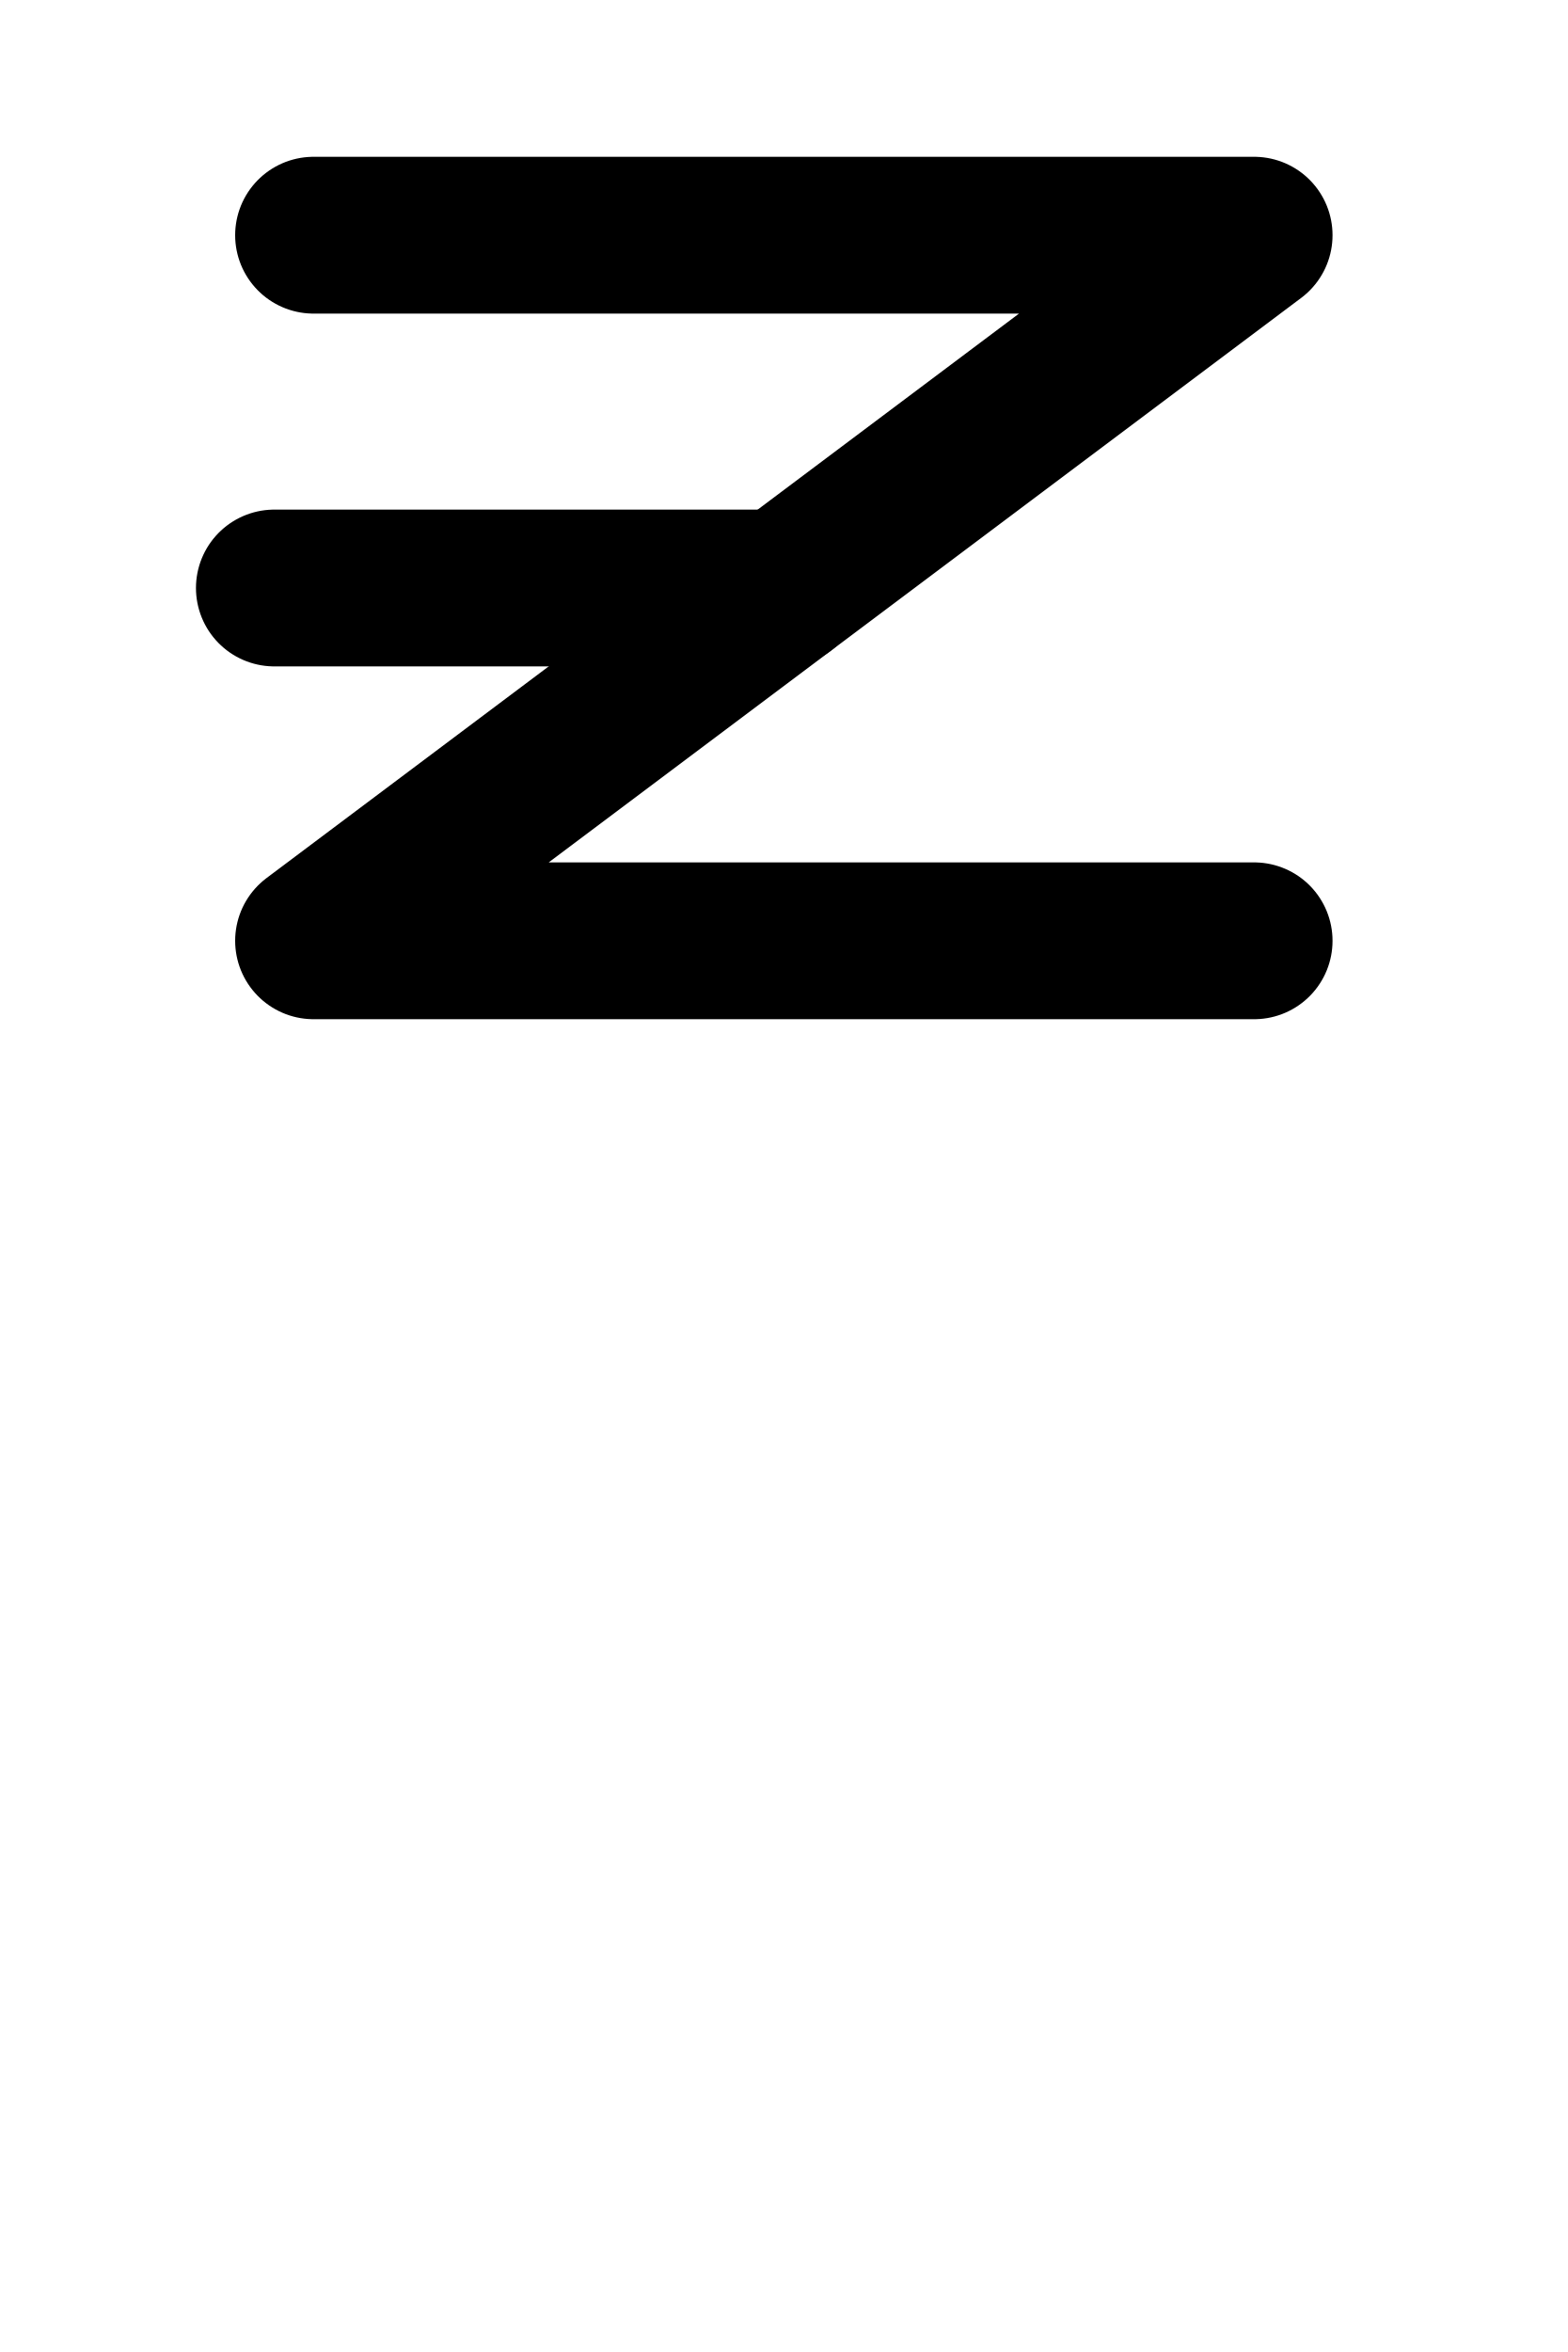
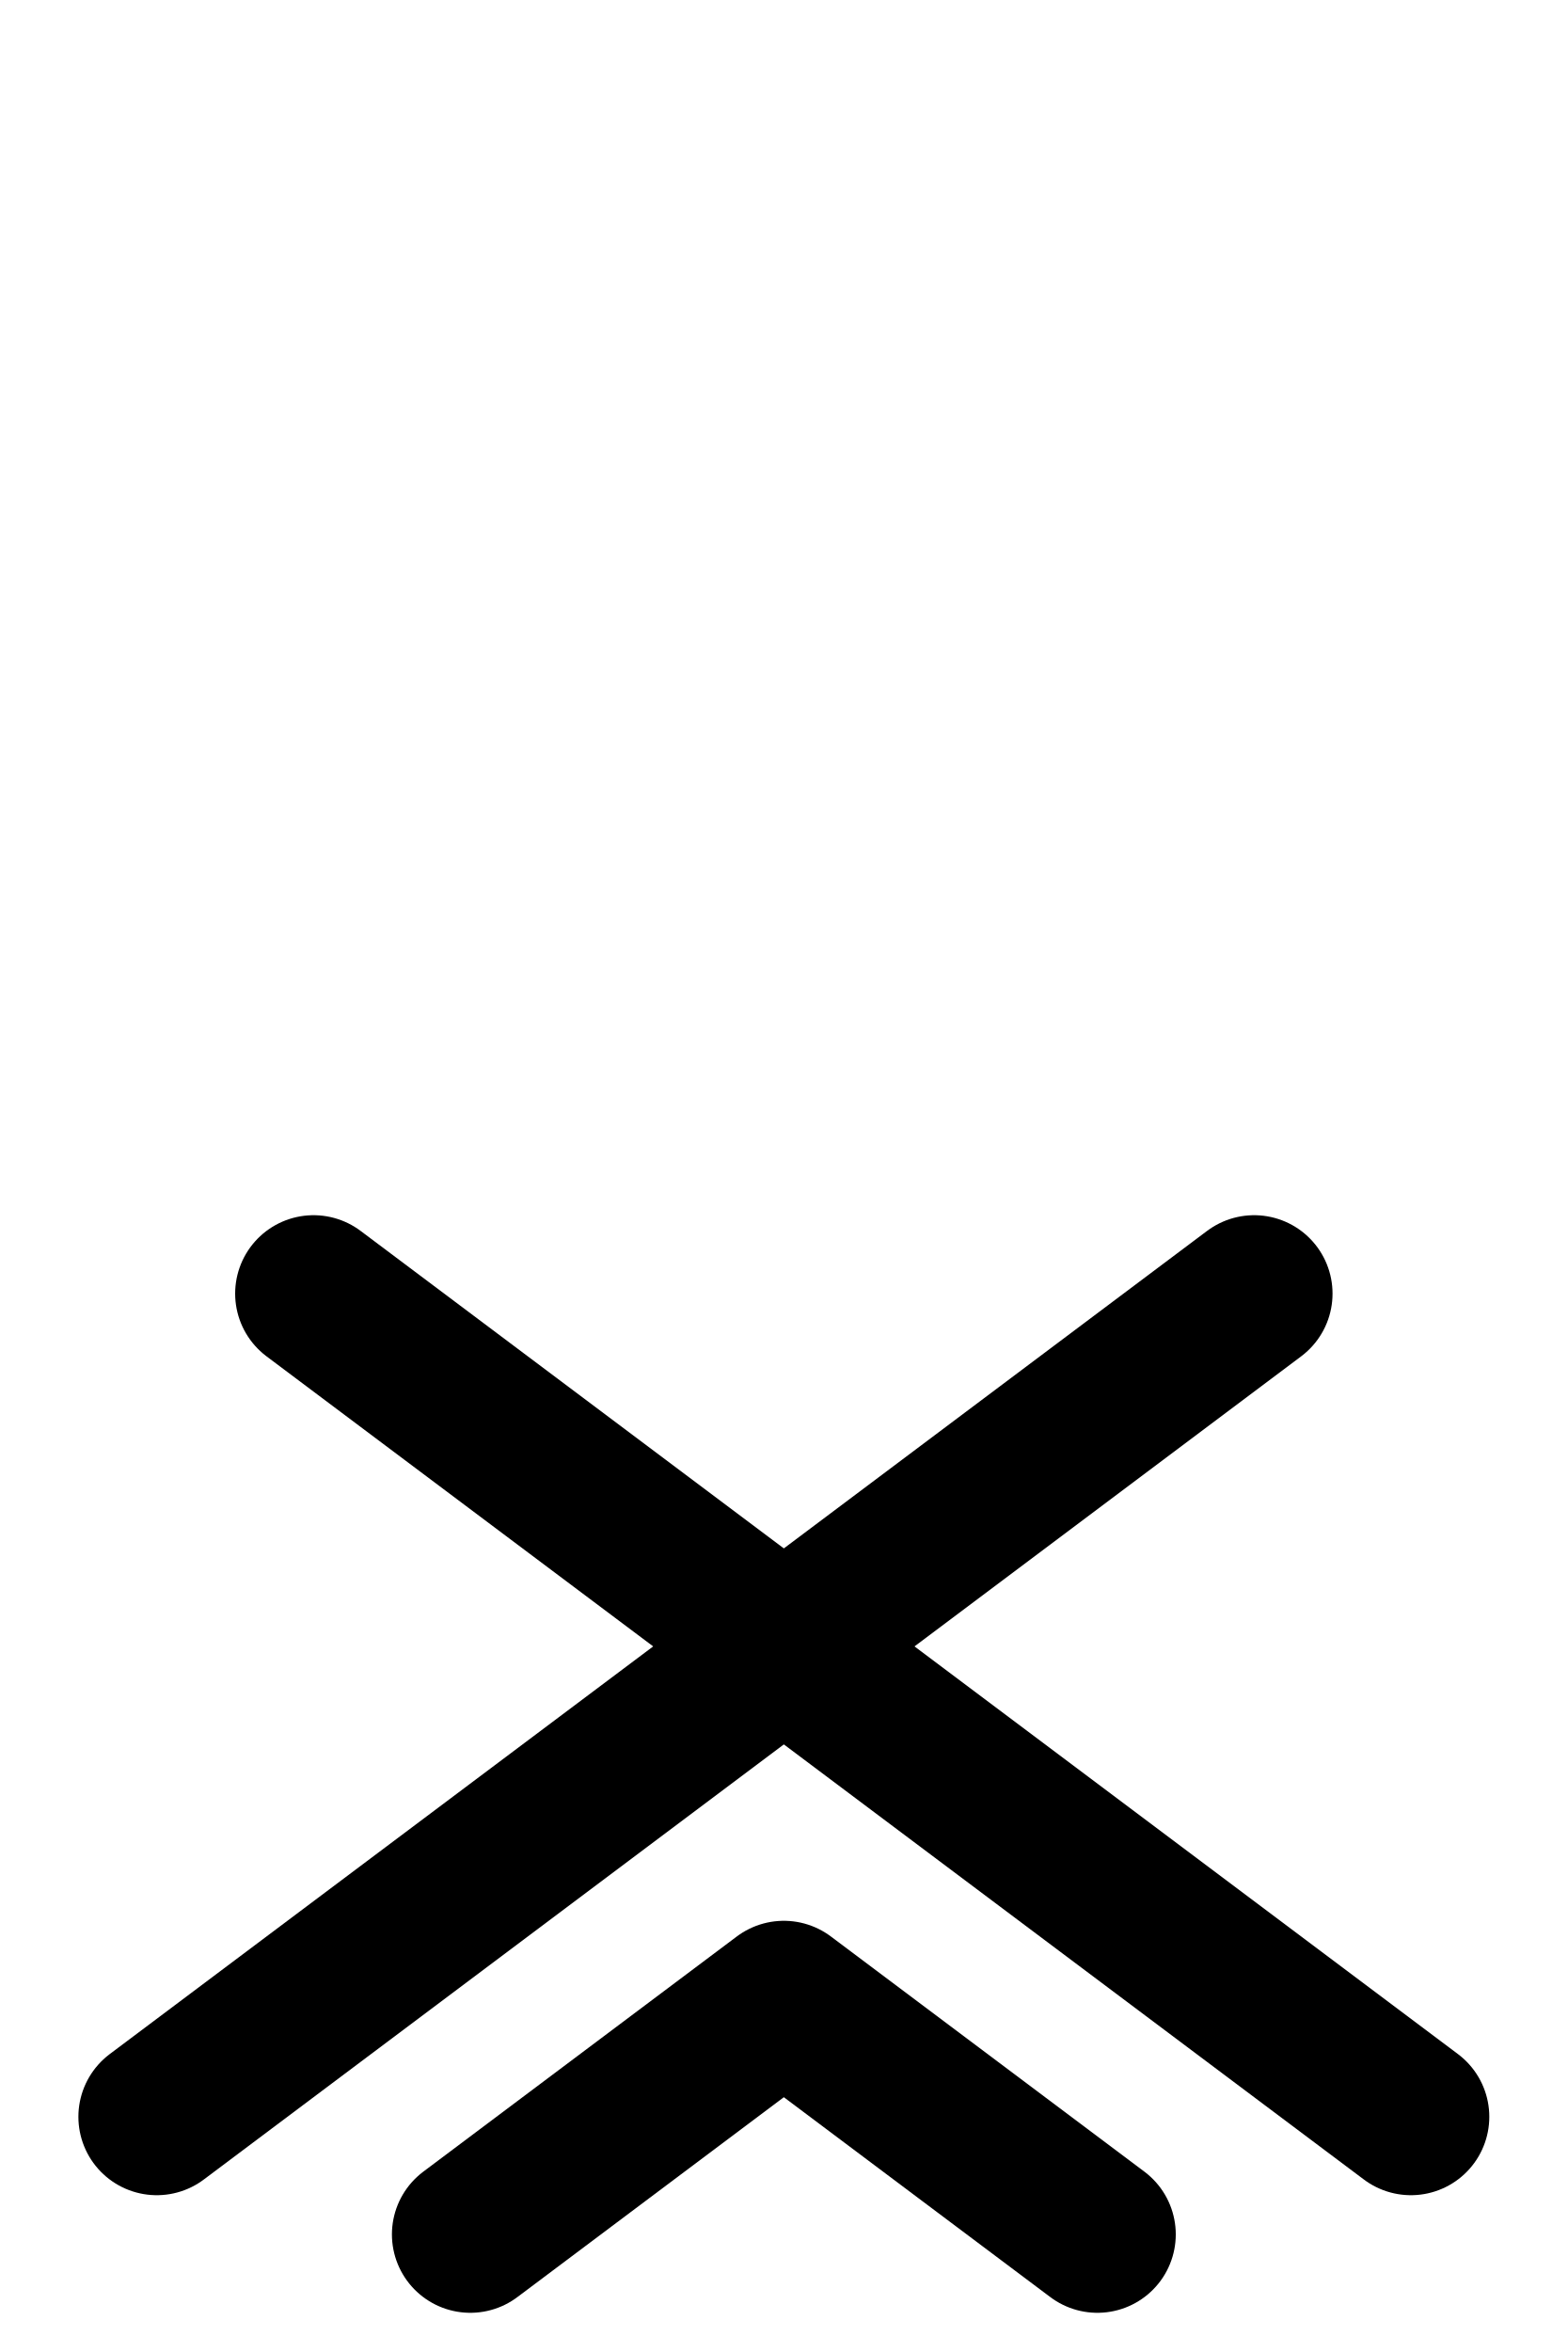
<svg xmlns="http://www.w3.org/2000/svg" xmlns:xlink="http://www.w3.org/1999/xlink" width="40" height="60" viewBox="0 0 40 60" version="1.1" id="svg5">
  <defs id="defs2">
-     <color-profile name="Blue" xlink:href="file:///usr/share/color/icc/colord/Bluish.icc" id="color-profile18" />
+     <color-profile name="Blue" xlink:href="file:///usr/share/color/icc/colord/Bluish.icc" id="color-profile4153" />
  </defs>
-   <g id="layer1">
-     <path style="fill:none;stroke:#000000;stroke-width:4;stroke-linecap:round;stroke-linejoin:round;stroke-dasharray:none;stroke-opacity:1" d="M 8,6 H 32 L 8,24 h 24 v 0 0 0" id="path12865" />
-     <path style="fill:none;stroke:#000000;stroke-width:4;stroke-linecap:round;stroke-linejoin:round;stroke-dasharray:none;stroke-opacity:1" d="M 7,15 H 19 20" id="path13627" />
+   <g id="layer1" transform="matrix(1,0,0,-1,0,87)">
+     <path style="fill:none;stroke:#000000;stroke-width:4;stroke-linecap:round;stroke-linejoin:round;stroke-dasharray:none;stroke-opacity:1" d="M 32,54 4,33" id="path3777" />
+     <path style="fill:none;stroke:#000000;stroke-width:4;stroke-linecap:round;stroke-linejoin:round;stroke-dasharray:none;stroke-opacity:1" d="M 36,33 8,54" id="path3777-7" />
  </g>
+   <path style="fill:none;stroke:#000000;stroke-width:4;stroke-linecap:round;stroke-linejoin:round" d="m 12,57 8,-6 8,6" id="path1576" />
</svg>
